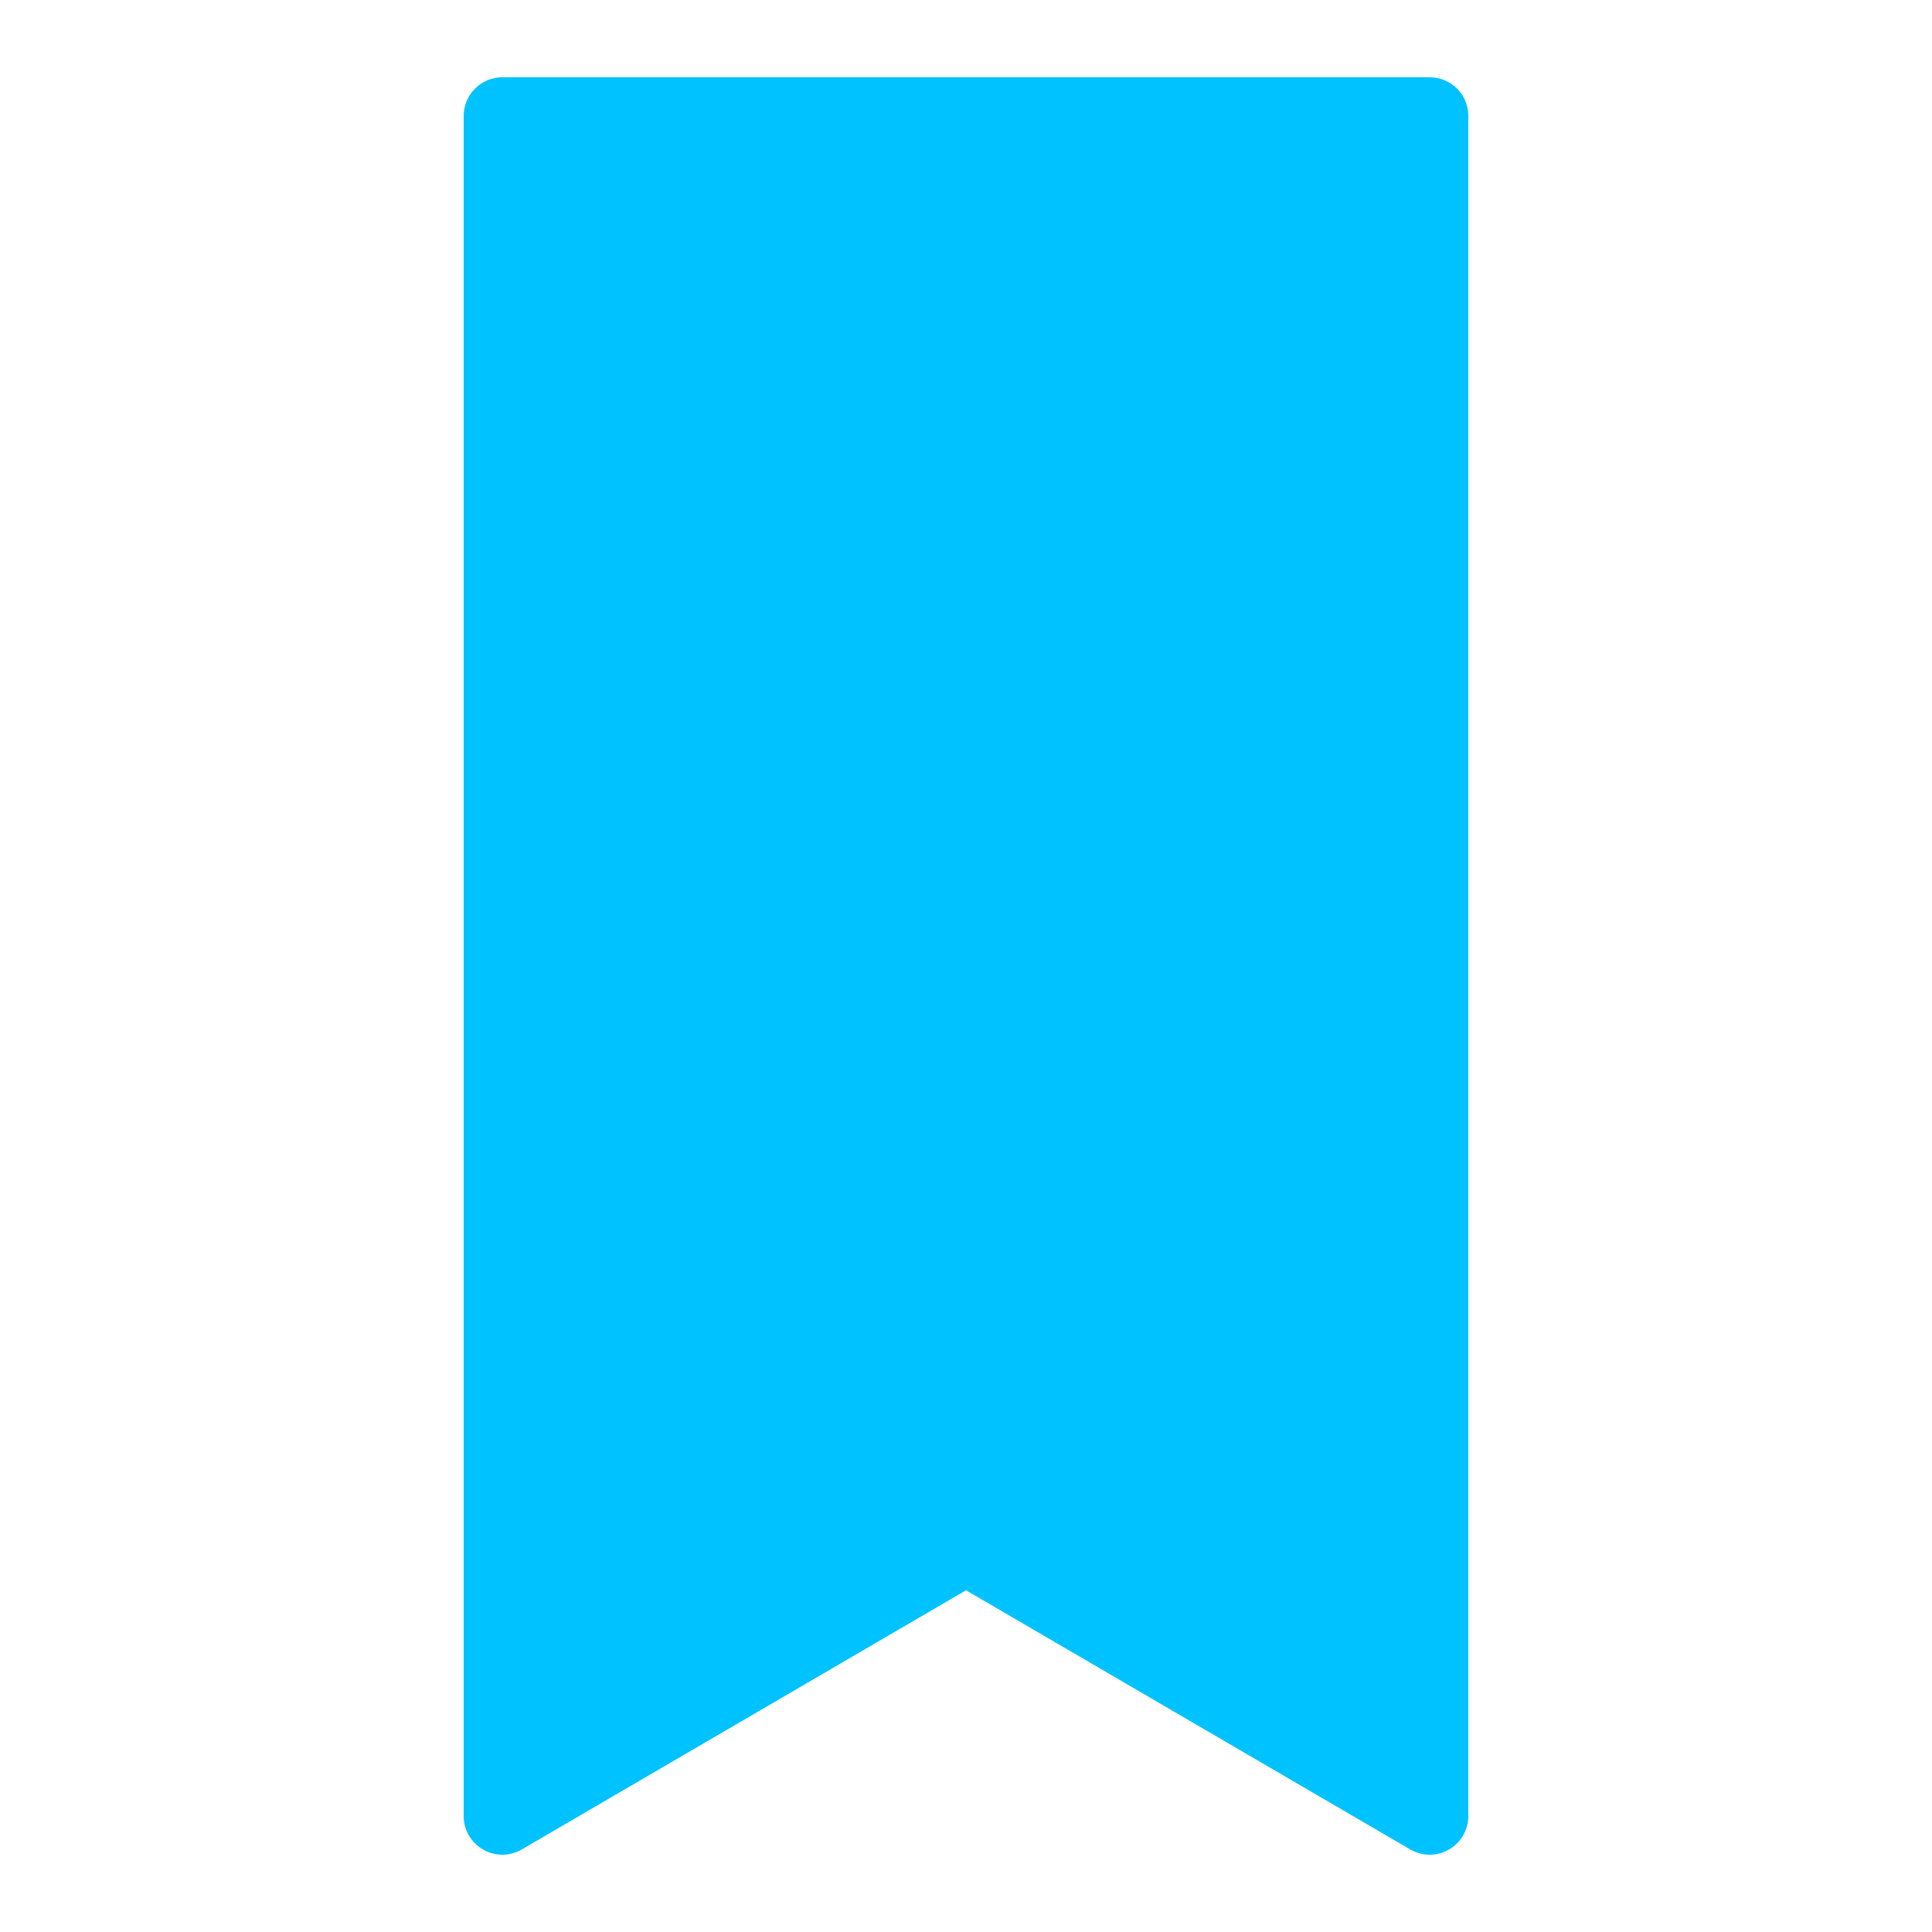
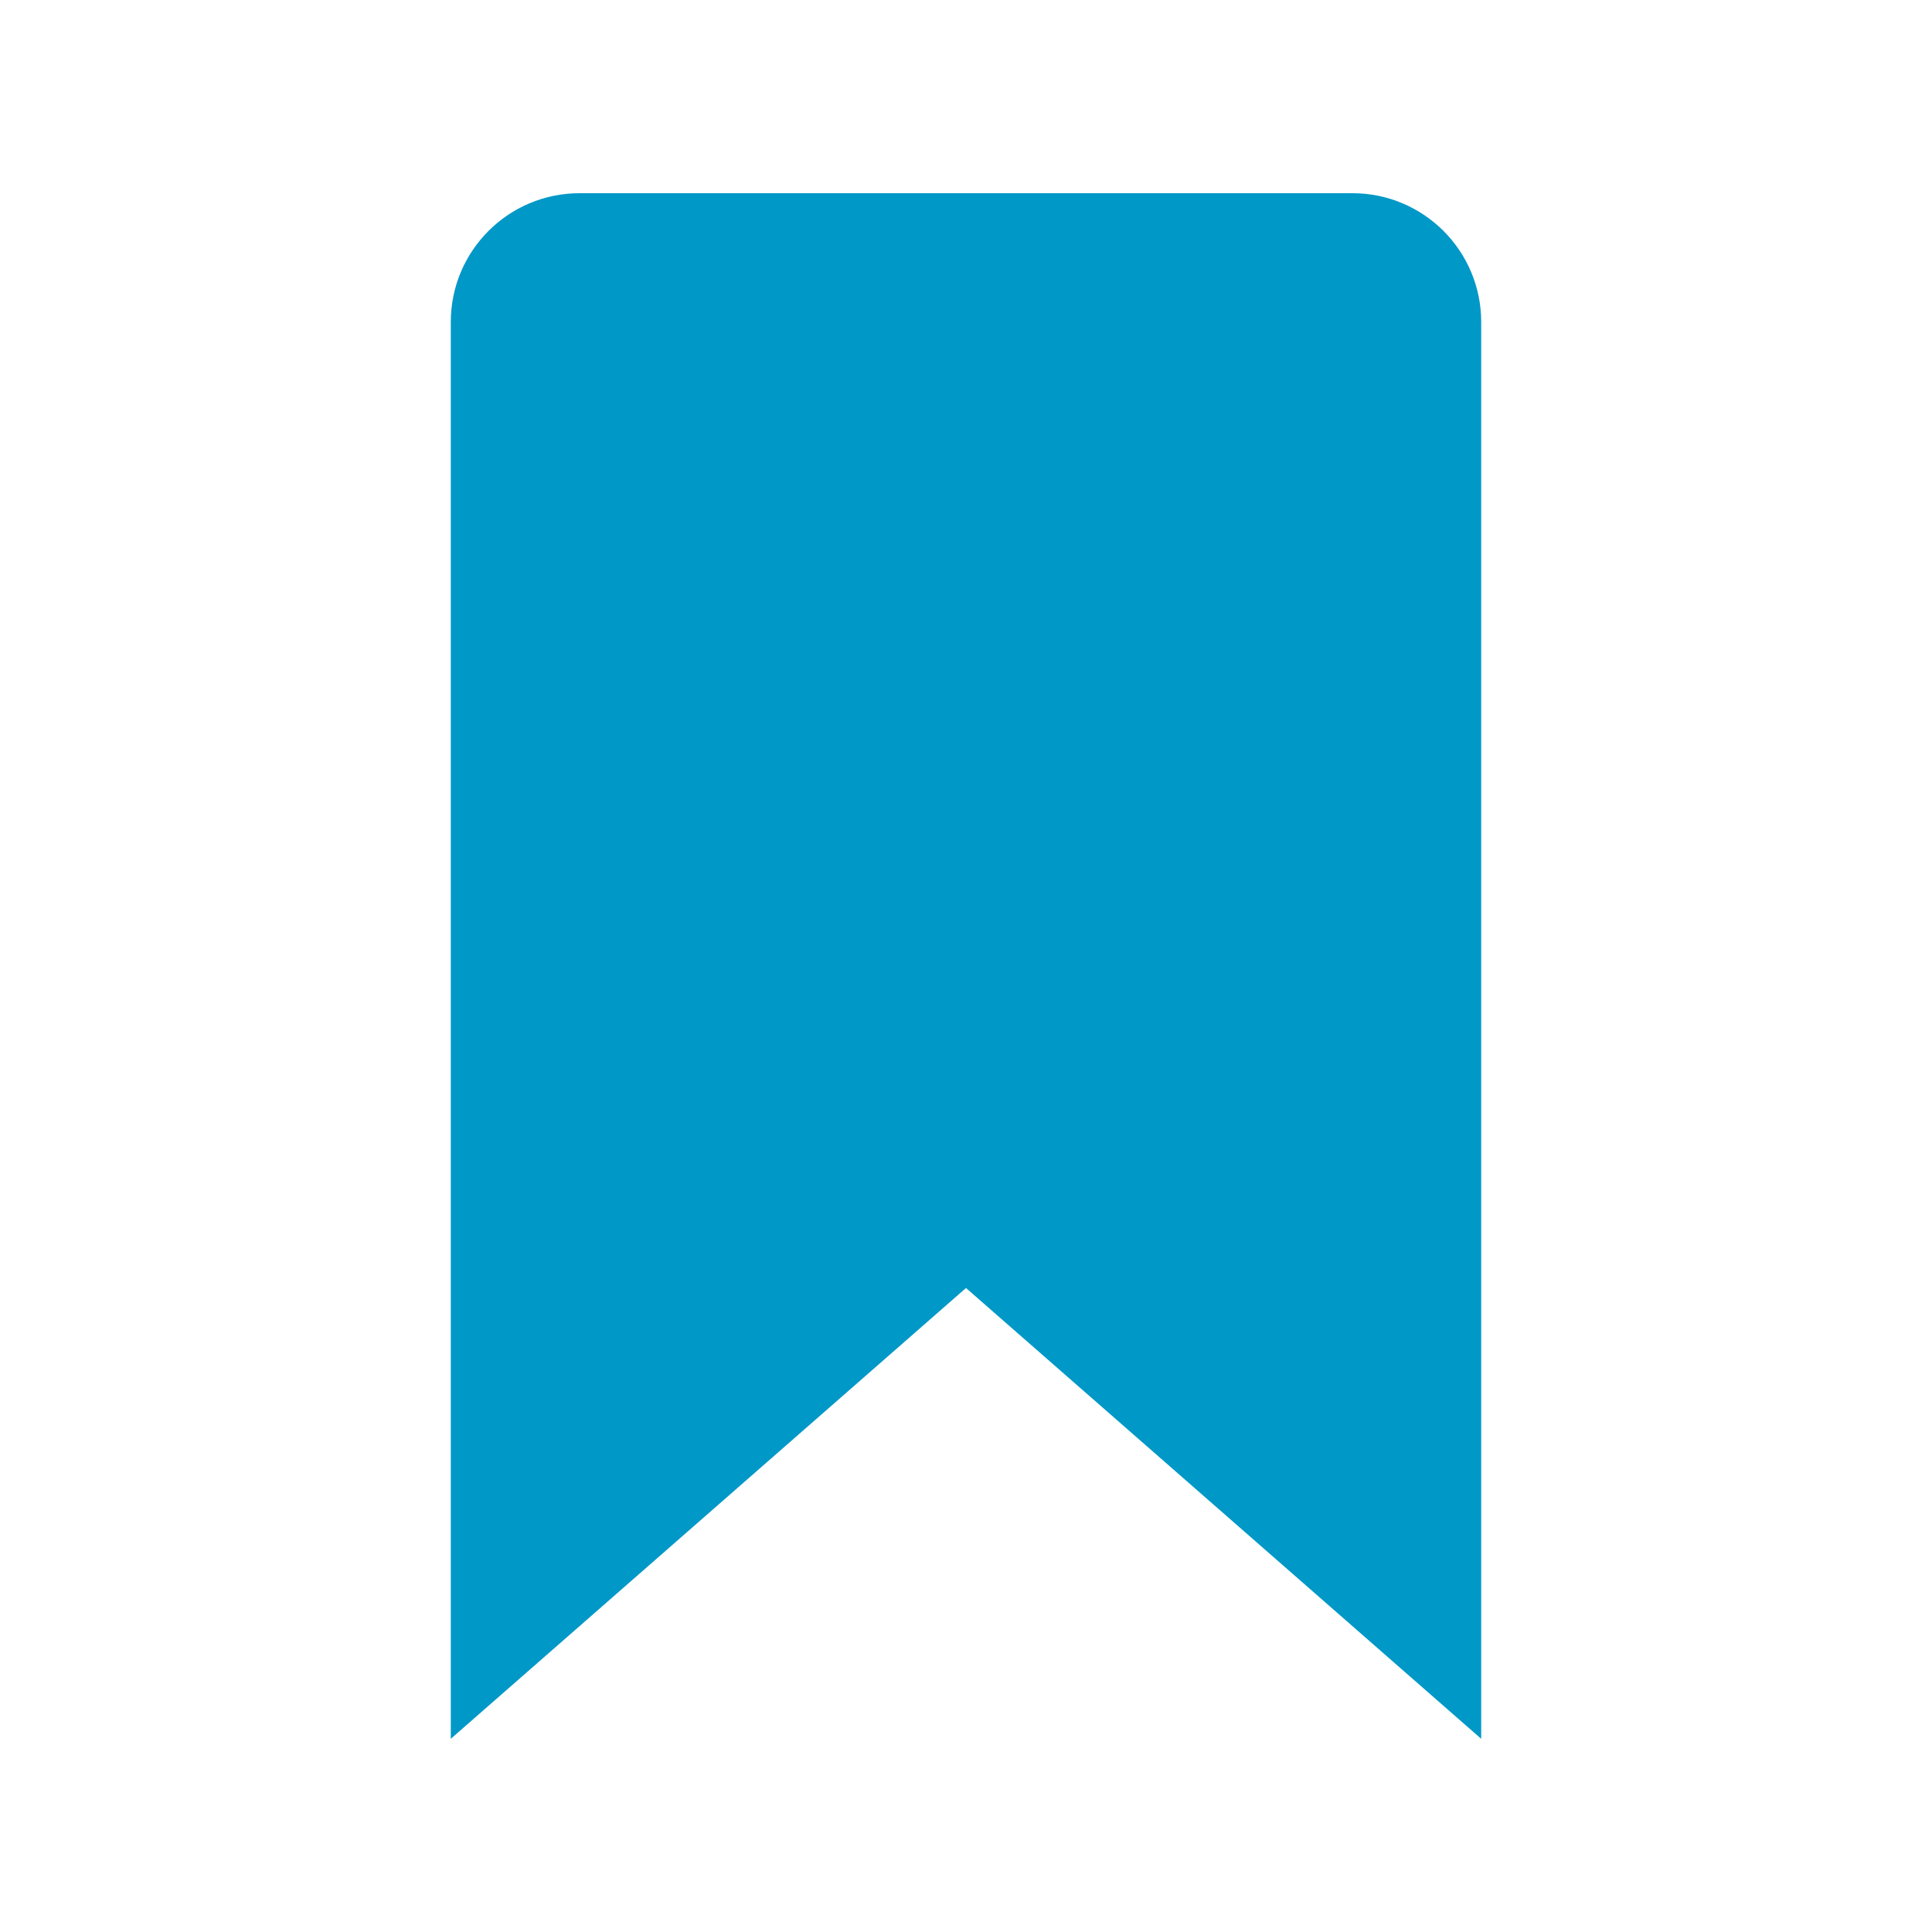
- <svg xmlns="http://www.w3.org/2000/svg" viewBox="0,0,256,256" width="50px" height="50px" fill-rule="nonzero">
-   <g fill="#00c2fe" fill-rule="nonzero" stroke="none" stroke-width="1" stroke-linecap="butt" stroke-linejoin="miter" stroke-miterlimit="10" stroke-dasharray="" stroke-dashoffset="0" font-family="none" font-weight="none" font-size="none" text-anchor="none" style="mix-blend-mode: normal">
-     <g transform="scale(5.12,5.12)">
-       <path d="M37,48c-0.176,0 -0.348,-0.047 -0.504,-0.137l-11.496,-6.707l-11.496,6.707c-0.309,0.18 -0.691,0.184 -1,0.004c-0.312,-0.18 -0.504,-0.508 -0.504,-0.867v-44c0,-0.551 0.449,-1 1,-1h24c0.555,0 1,0.449 1,1v44c0,0.359 -0.191,0.688 -0.504,0.867c-0.152,0.09 -0.324,0.133 -0.496,0.133z" />
+ <svg xmlns="http://www.w3.org/2000/svg" viewBox="0,0,256,256" width="30px" height="30px" fill-rule="nonzero">
+   <g fill="#0098c7" fill-rule="nonzero" stroke="none" stroke-width="1" stroke-linecap="butt" stroke-linejoin="miter" stroke-miterlimit="10" stroke-dasharray="" stroke-dashoffset="0" font-family="none" font-weight="none" font-size="none" text-anchor="none" style="mix-blend-mode: normal">
+     <g transform="scale(8.53333,8.53333)">
+       <path d="M23,27l-8,-7l-8,7v-22c0,-1.105 0.895,-2 2,-2h12c1.105,0 2,0.895 2,2z" />
    </g>
  </g>
</svg>
